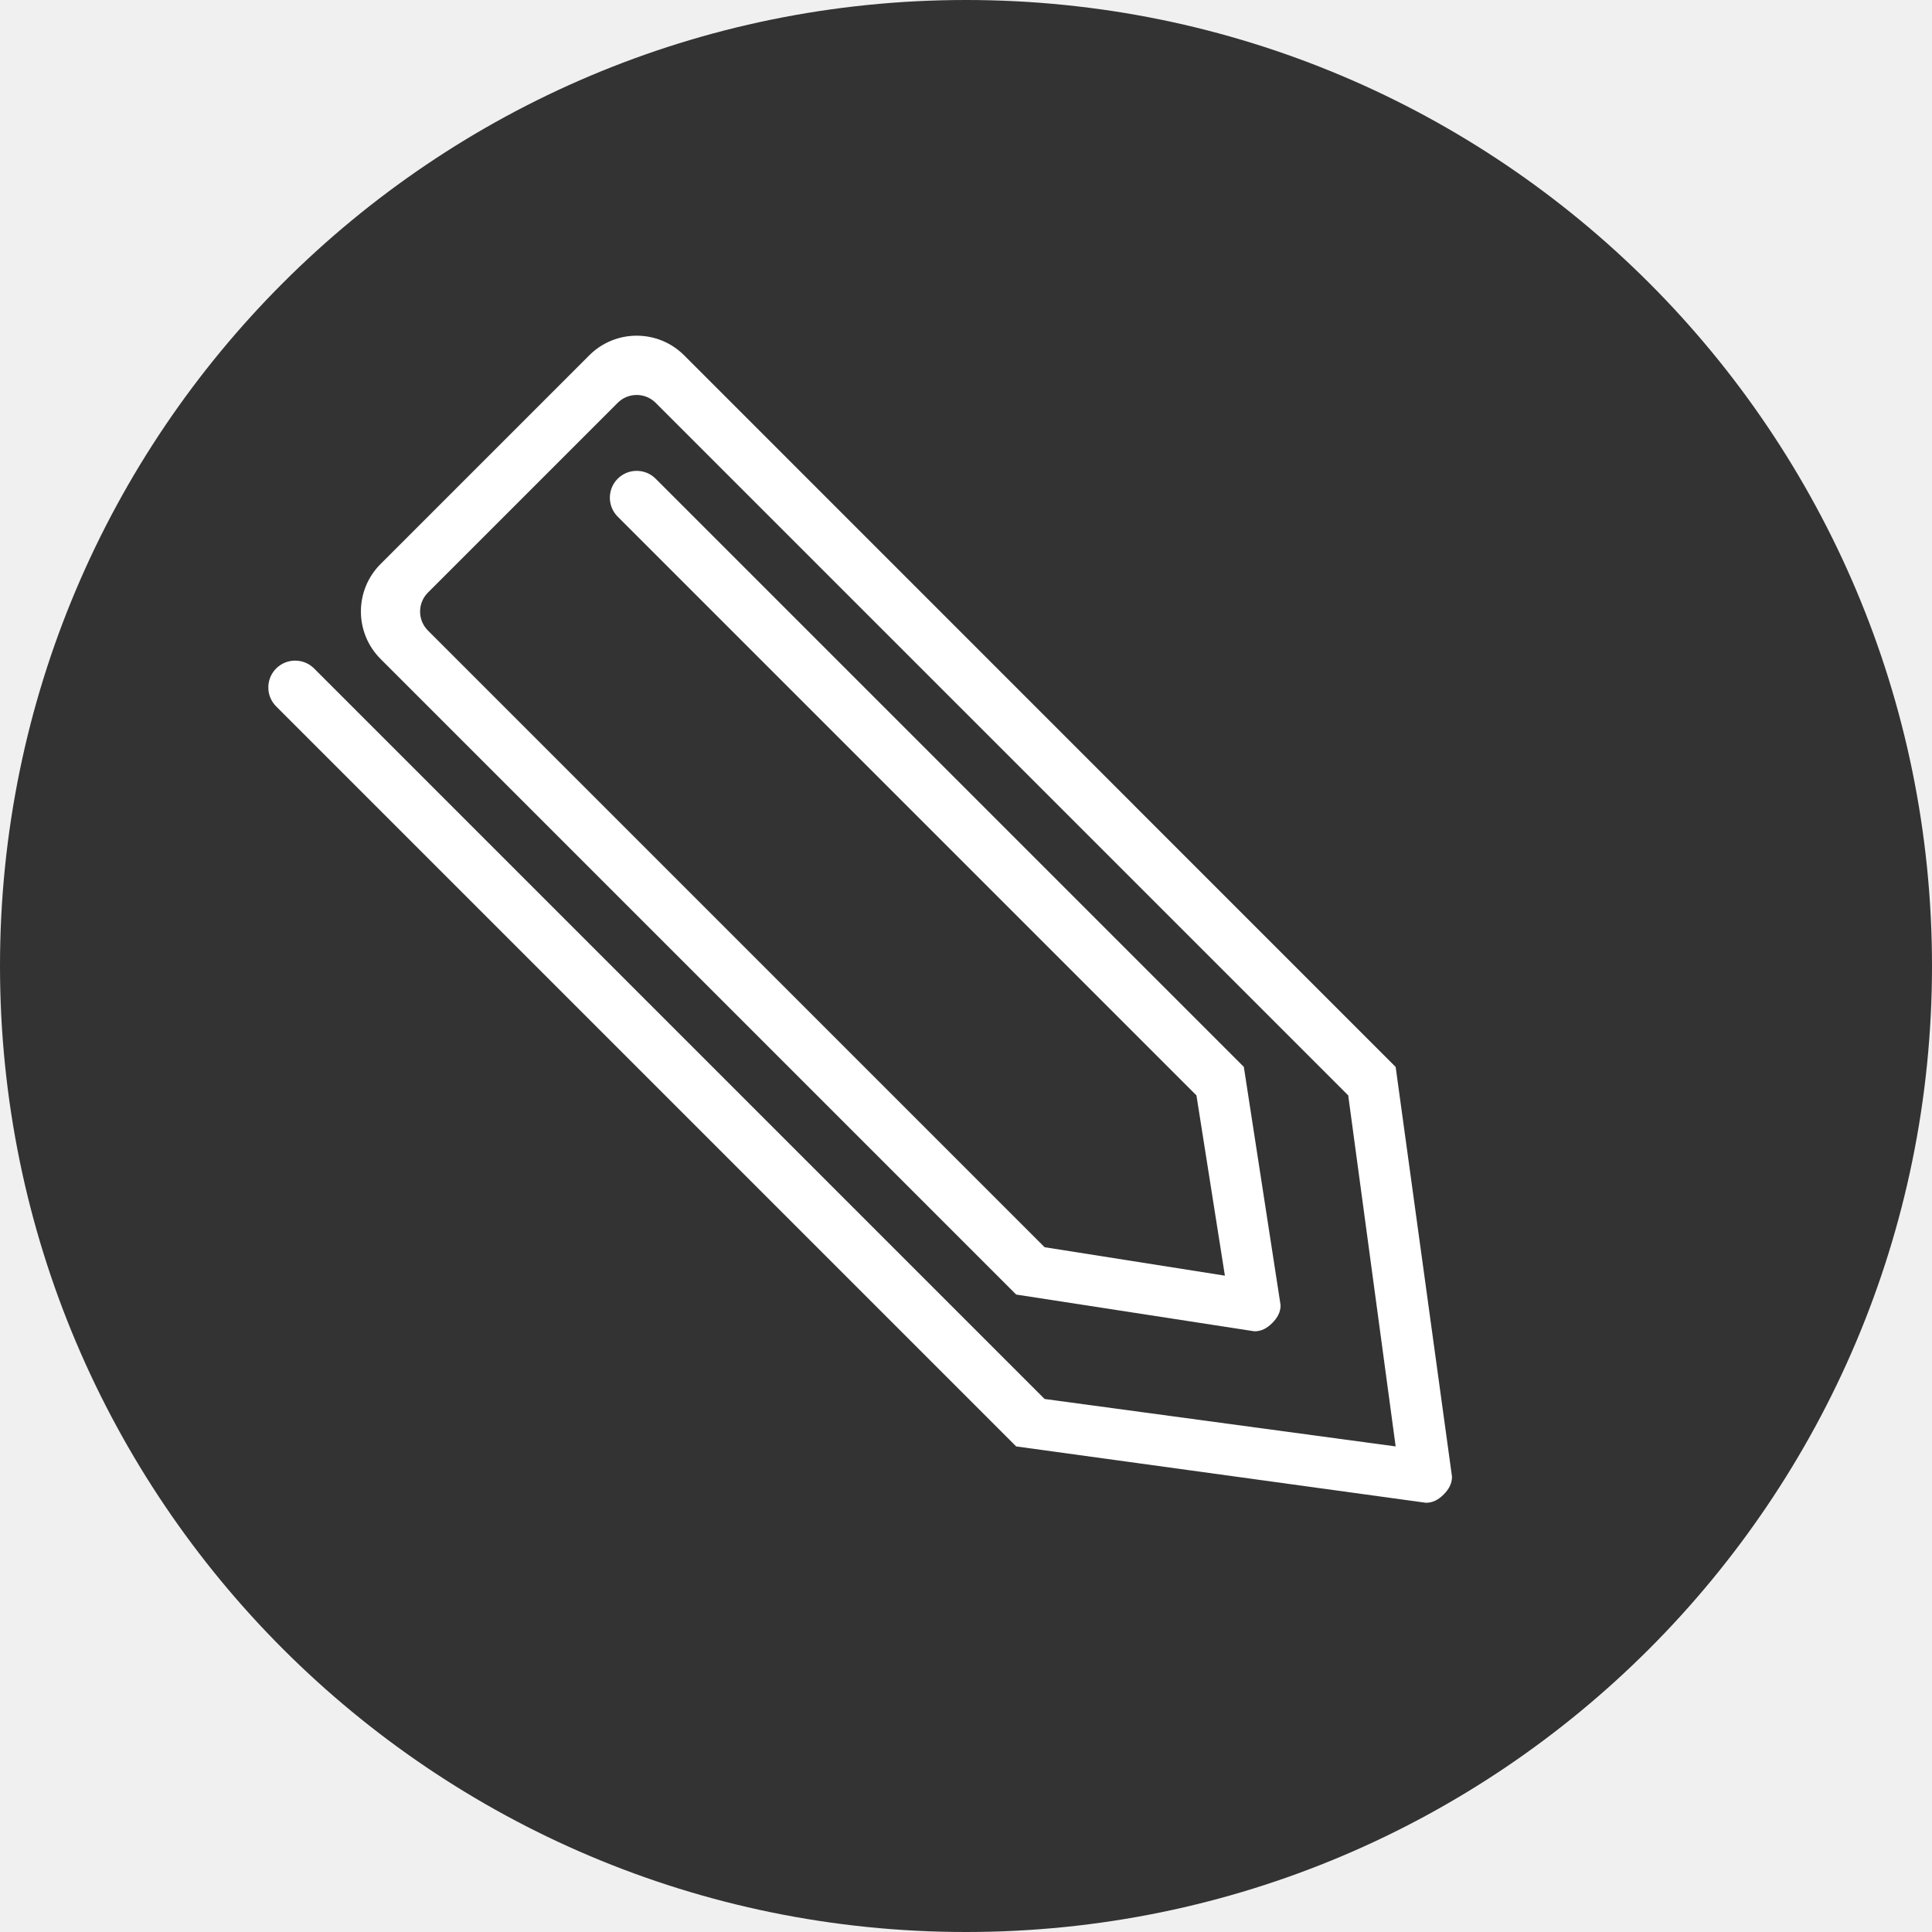
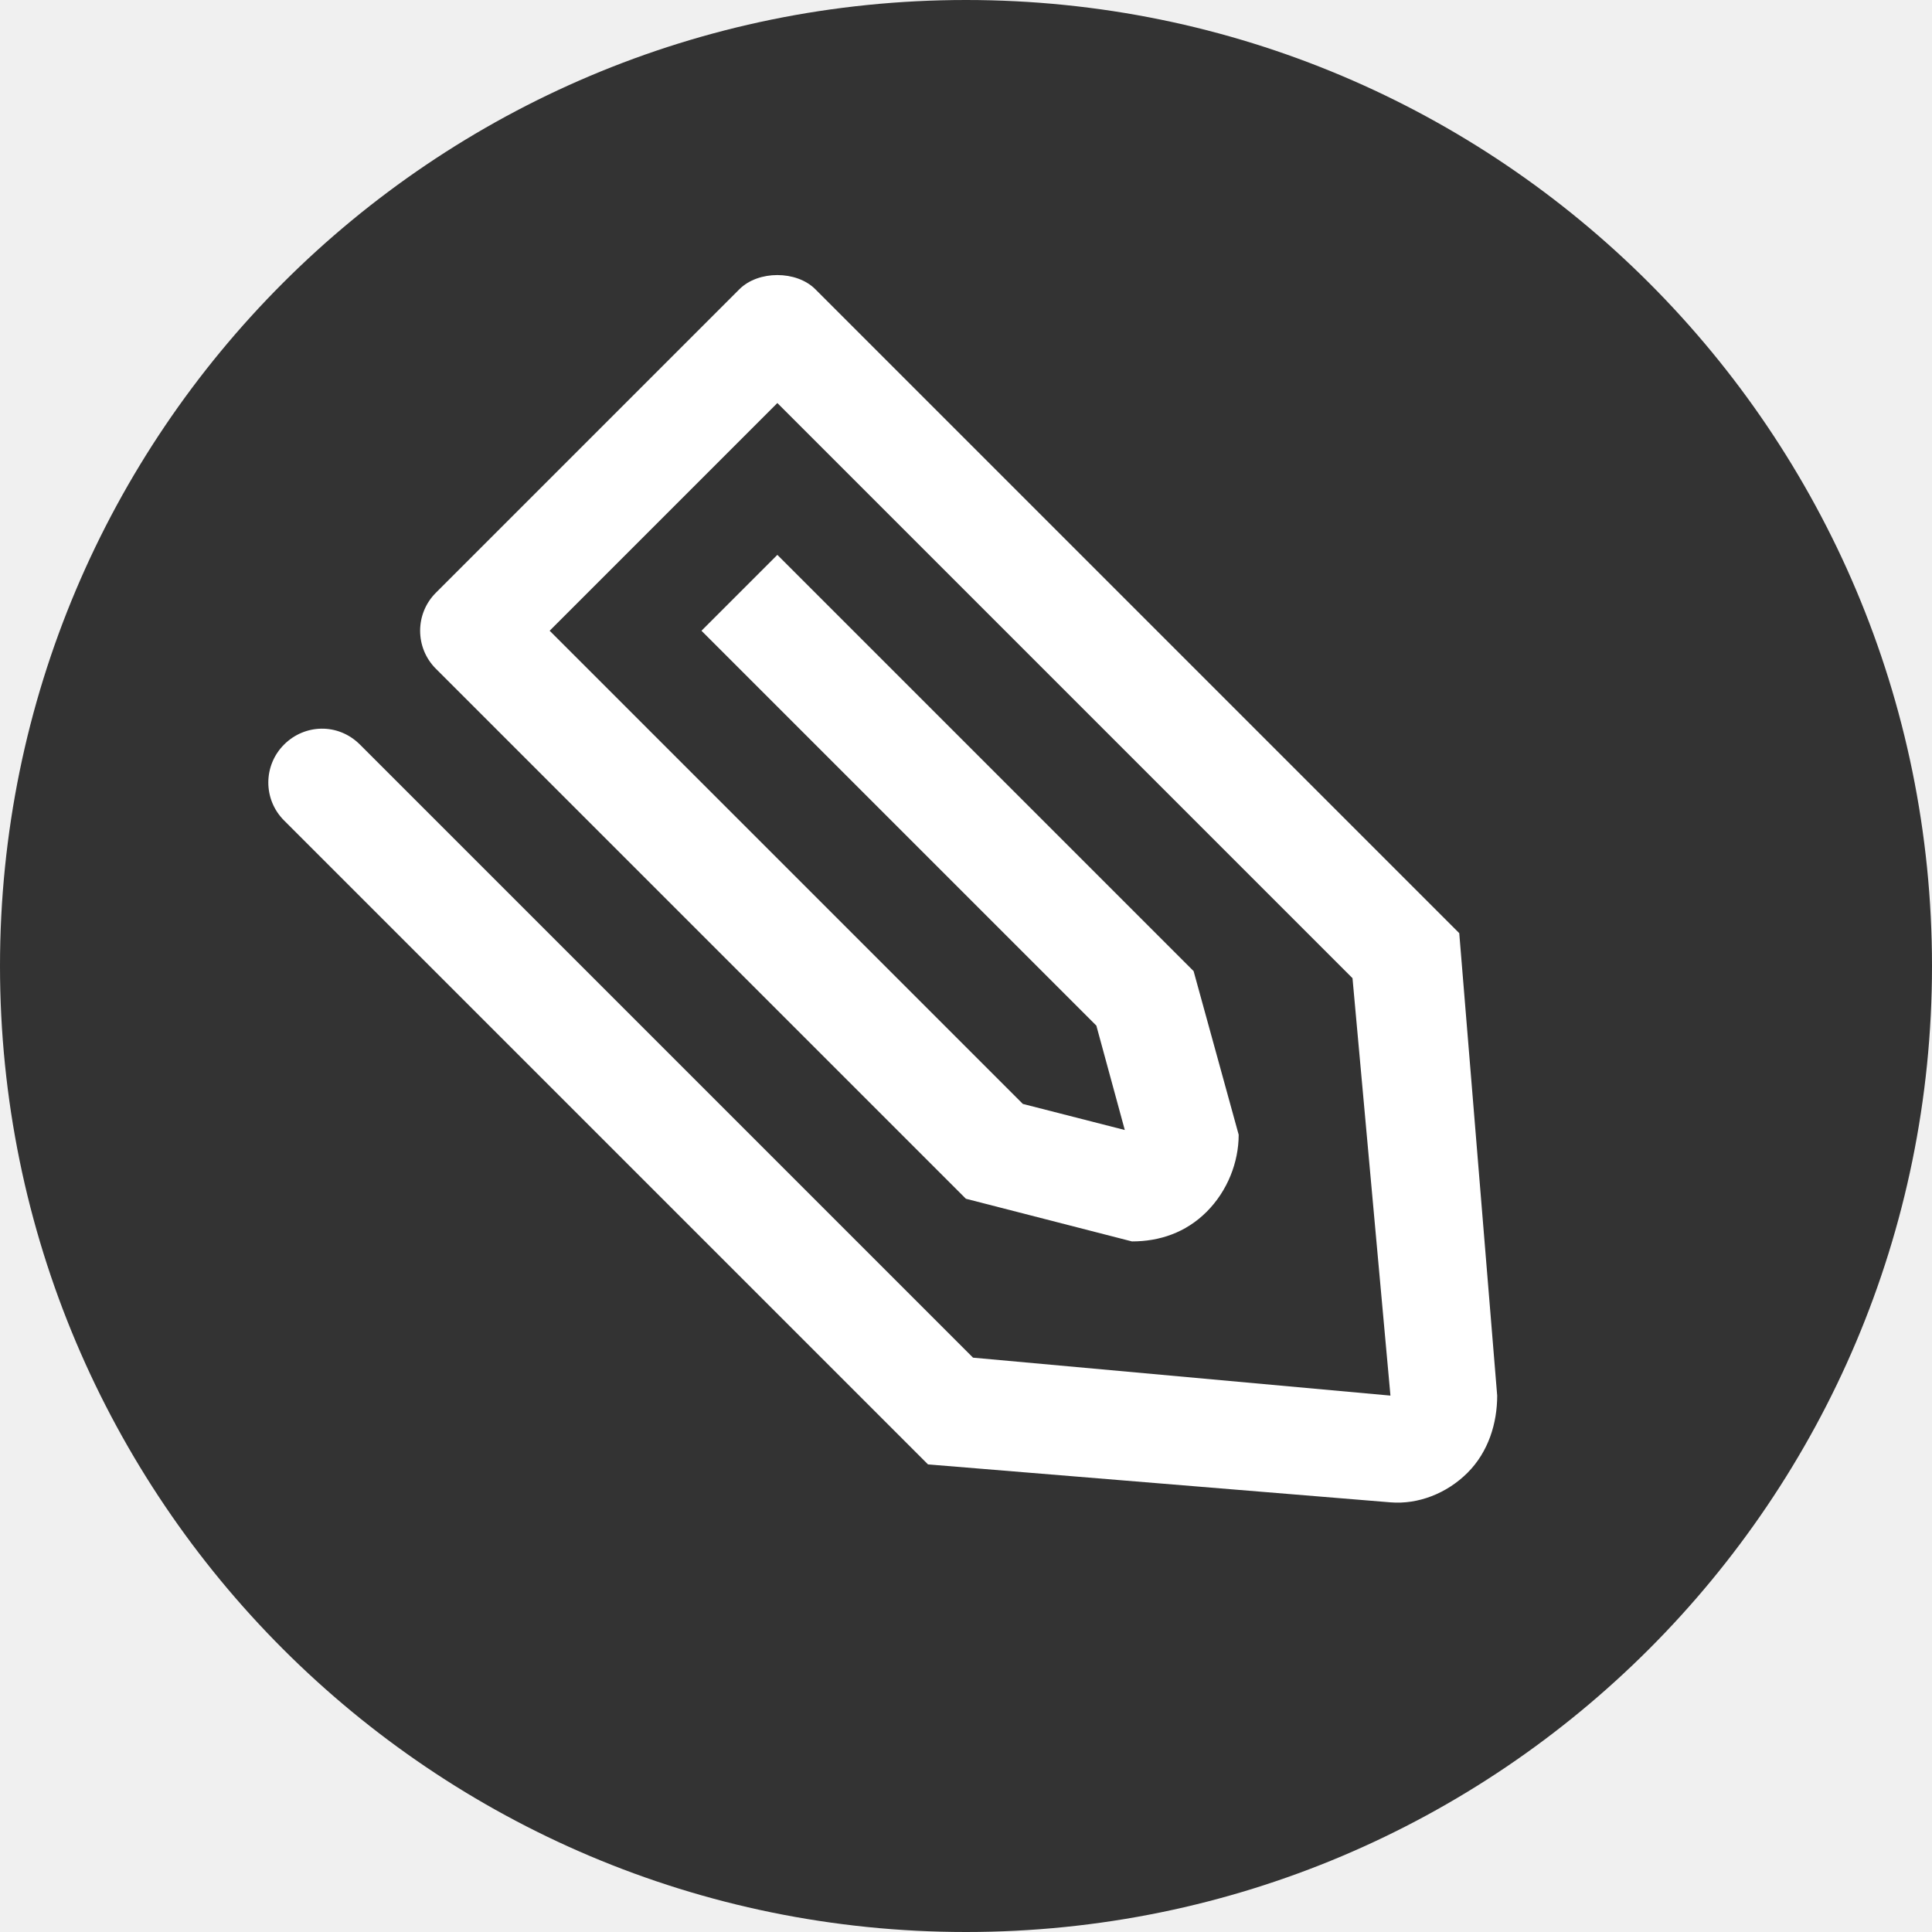
<svg xmlns="http://www.w3.org/2000/svg" width="36" height="36" id="svg3136" version="1.1">
  <defs id="defs3138" />
  <g id="layer1" transform="translate(0,-1016.362)">
-     <path id="path28344-6" style="fill:#333333;fill-opacity:1;fill-rule:nonzero;stroke:none" d="m 36,1034.361 c 0,9.94 -8.058,18.001 -18,18.001 -9.939,0 -18,-8.062 -18,-18.001 0,-9.942 8.061,-17.999 18,-17.999 9.942,0 18,8.057 18,17.999" />
-     <path style="fill:#ffffff;fill-opacity:1;stroke:none" d="m 12.748,1022.983 c -0.488,-0.488 -1.28,-0.488 -1.768,0 l -3.889,3.889 c -0.488,0.488 -0.488,1.28 0,1.768 l 11.844,11.844 4.441,0.685 c 0.128,3e-4 0.234,-0.057 0.331,-0.155 0.098,-0.098 0.155,-0.204 0.155,-0.331 l -0.685,-4.441 -10.96,-10.96 c -0.195,-0.195 -0.512,-0.195 -0.707,0 -0.195,0.195 -0.195,0.512 0,0.707 l 10.784,10.784 0.53,3.359 -3.359,-0.53 -11.491,-11.491 c -0.195,-0.195 -0.195,-0.512 0,-0.707 l 3.536,-3.536 c 0.195,-0.195 0.512,-0.195 0.707,0 l 12.905,12.905 0.884,6.541 -6.541,-0.884 -13.612,-13.612 c -0.195,-0.195 -0.512,-0.195 -0.707,0 -0.195,0.195 -0.195,0.512 0,0.707 l 13.789,13.789 7.635,1.05 c 0.128,4e-4 0.234,-0.057 0.331,-0.155 0.098,-0.098 0.155,-0.204 0.155,-0.331 l -1.05,-7.635 z" id="rect2986" />
+     <path style="fill:#333333;fill-opacity:1;fill-rule:nonzero;stroke:none" d="m 18,1016.362 c -9.939,0 -18,8.058 -18,18 0,9.94 8.061,18 18,18 9.942,0 18,-8.06 18,-18 0,-9.942 -8.058,-18 -18,-18 z" id="path28344-6" />
+     <path style="fill:#ffffff;fill-opacity:1;fill-rule:nonzero;stroke:none" d="m 15.192,1021.751 c -0.351,-0.351 -1.062,-0.352 -1.414,0 l -5.657,5.657 c -0.39,0.39 -0.39,1.024 -6.8e-6,1.414 l 9.877,9.877 3.094,0.795 c 0.511,2e-4 1.002,-0.162 1.392,-0.552 0.39,-0.39 0.597,-0.925 0.597,-1.436 l -0.84,-3.049 -7.756,-7.756 -1.414,1.414 7.358,7.358 0.53,1.945 -1.9,-0.486 -8.817,-8.817 4.243,-4.243 10.717,10.717 0.707,7.778 -7.778,-0.707 -11.424,-11.424 c -0.408,-0.407 -1.031,-0.383 -1.414,0 -0.391,0.391 -0.391,1.024 -6.8e-6,1.414 l 11.999,11.999 8.618,0.707 c 0.51,0.042 1.046,-0.162 1.436,-0.552 0.39,-0.39 0.552,-0.925 0.552,-1.436 l -0.707,-8.618 z" id="path28344-6-5" />
  </g>
</svg>
